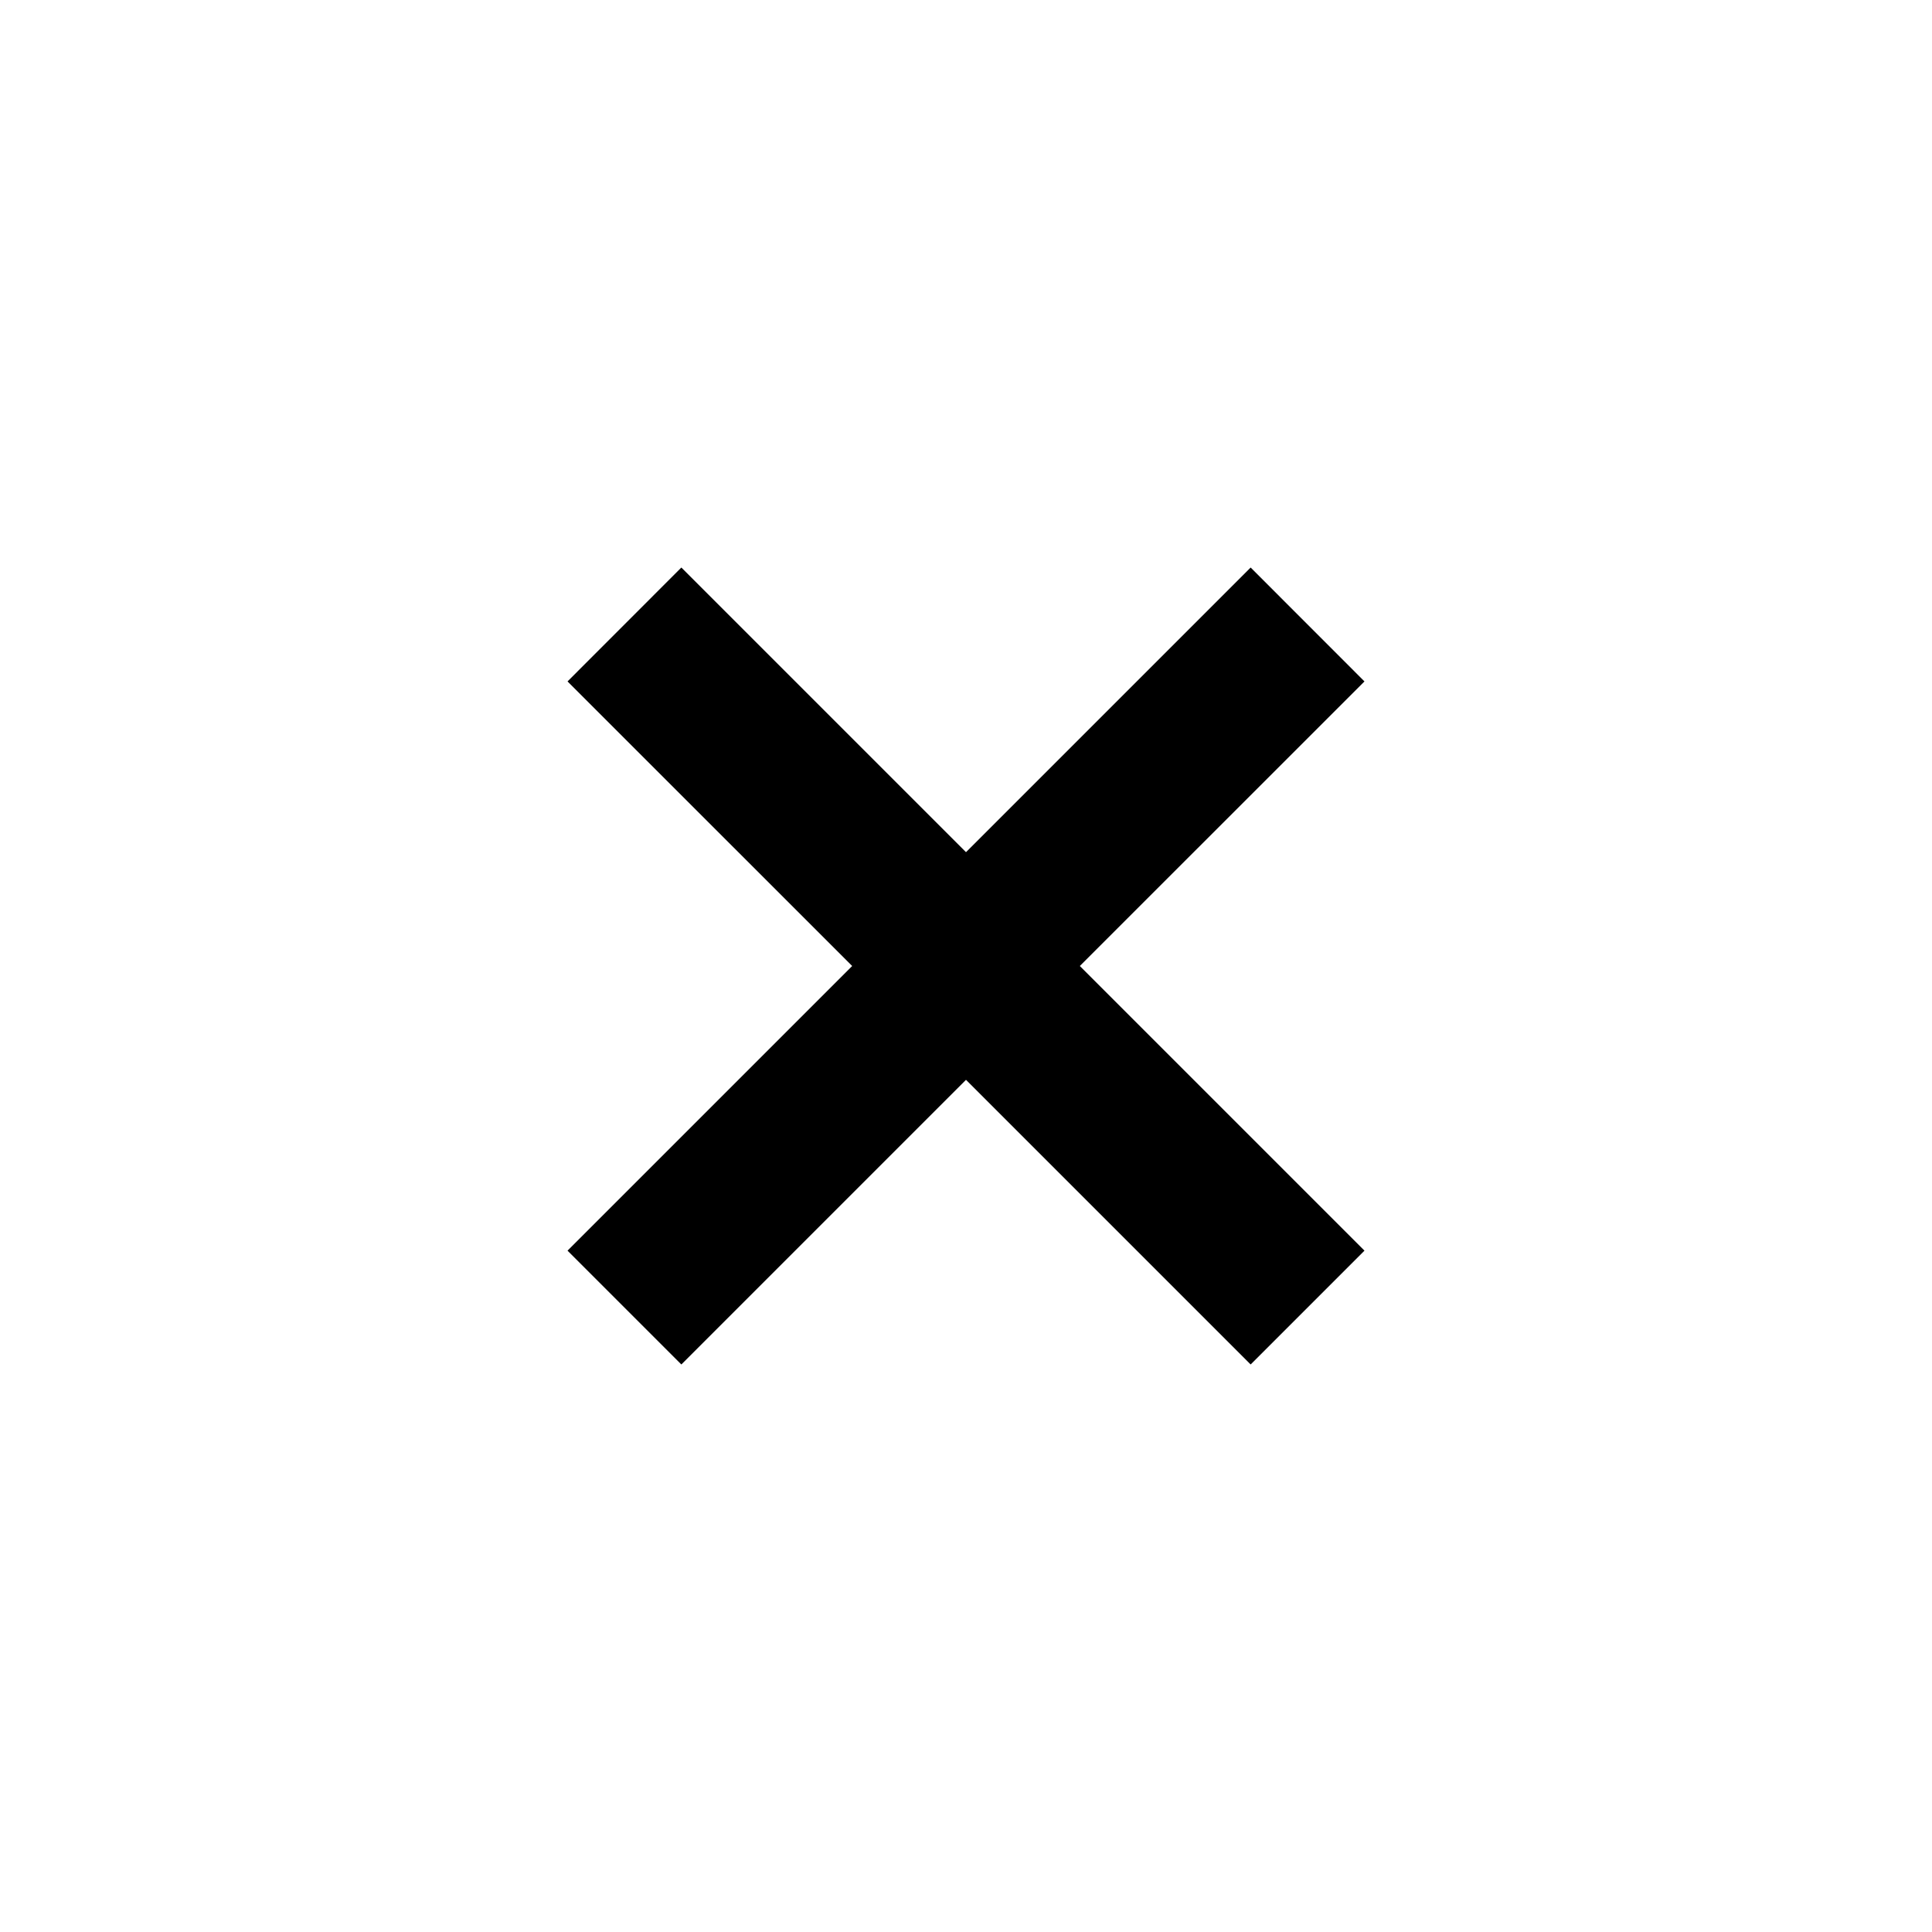
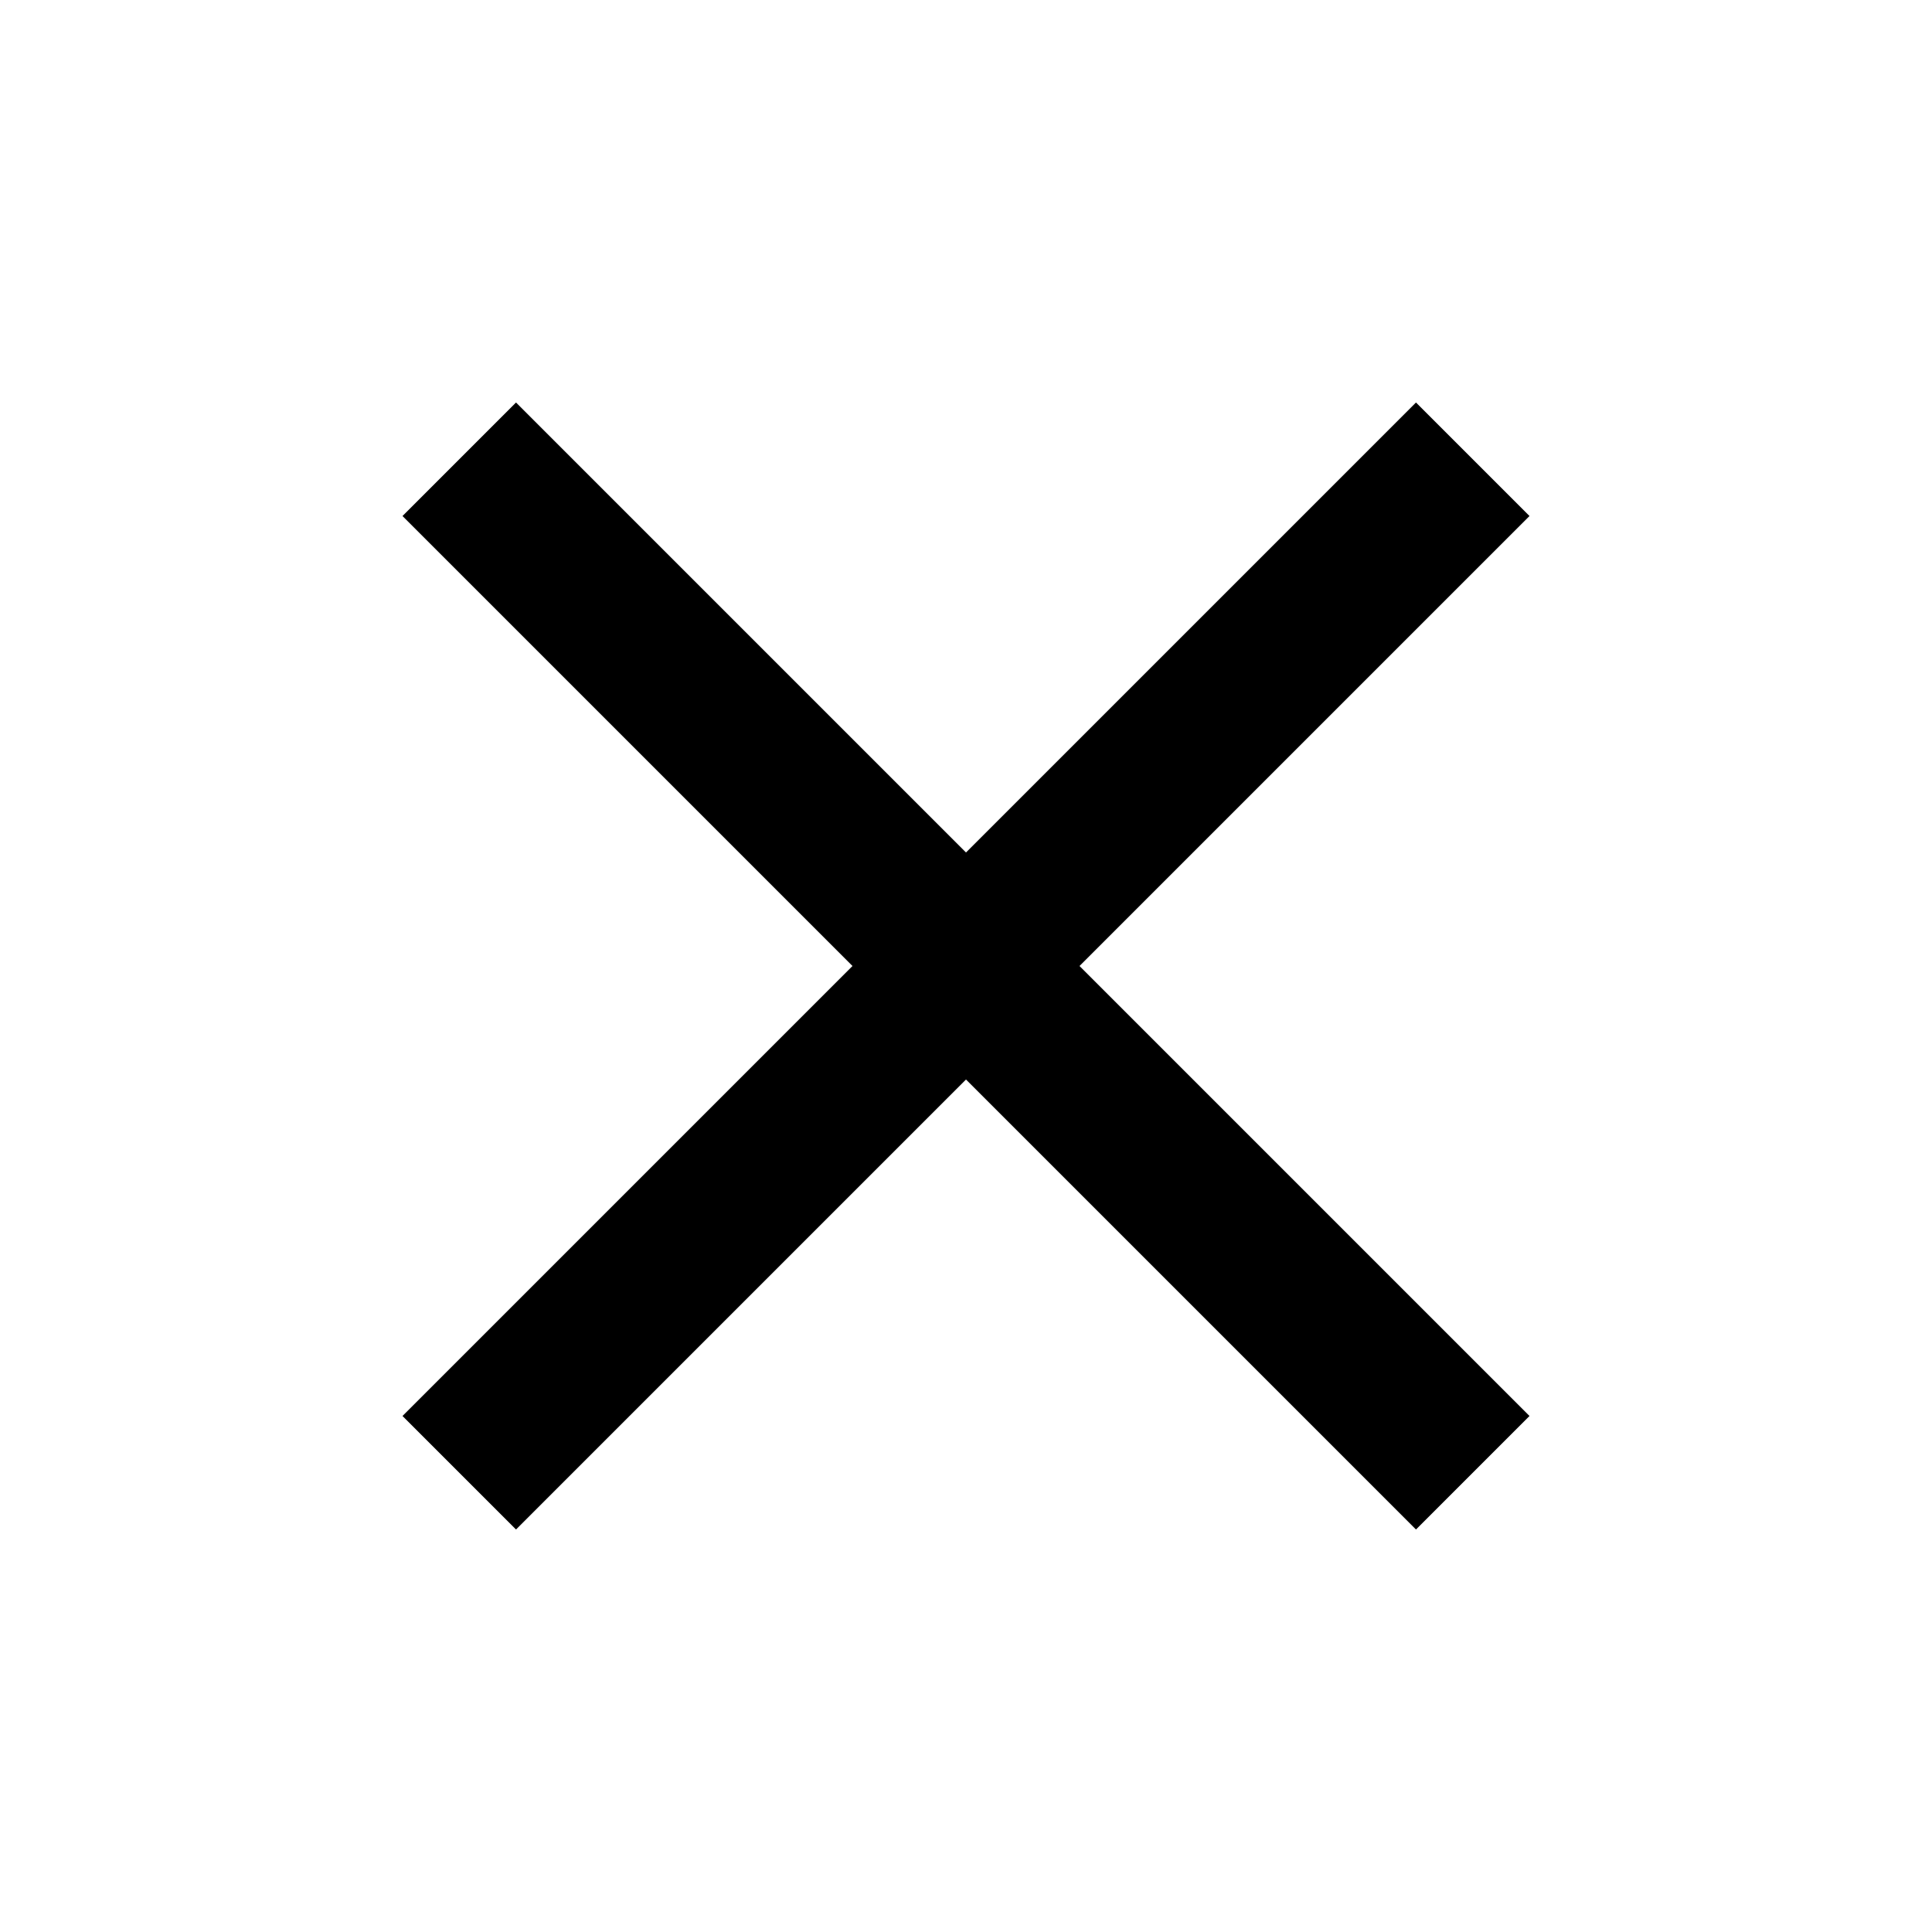
<svg xmlns="http://www.w3.org/2000/svg" width="24" height="24" viewBox="0 0 24 24" fill="none">
-   <path d="M16.95 15.536L13.414 12L16.95 8.465L15.536 7.05L12 10.586L8.464 7.05L7.05 8.465L10.586 12L7.05 15.536L8.464 16.95L12 13.414L15.536 16.95L16.95 15.536Z" fill="currentColor" />
+   <path d="M19 6.41L17.59 5L12 10.59L6.41 5L5 6.41L10.59 12L5 17.59L6.41 19L12 13.41L17.59 19L19 17.59L13.41 12L19 6.41Z" fill="black" />
</svg>
